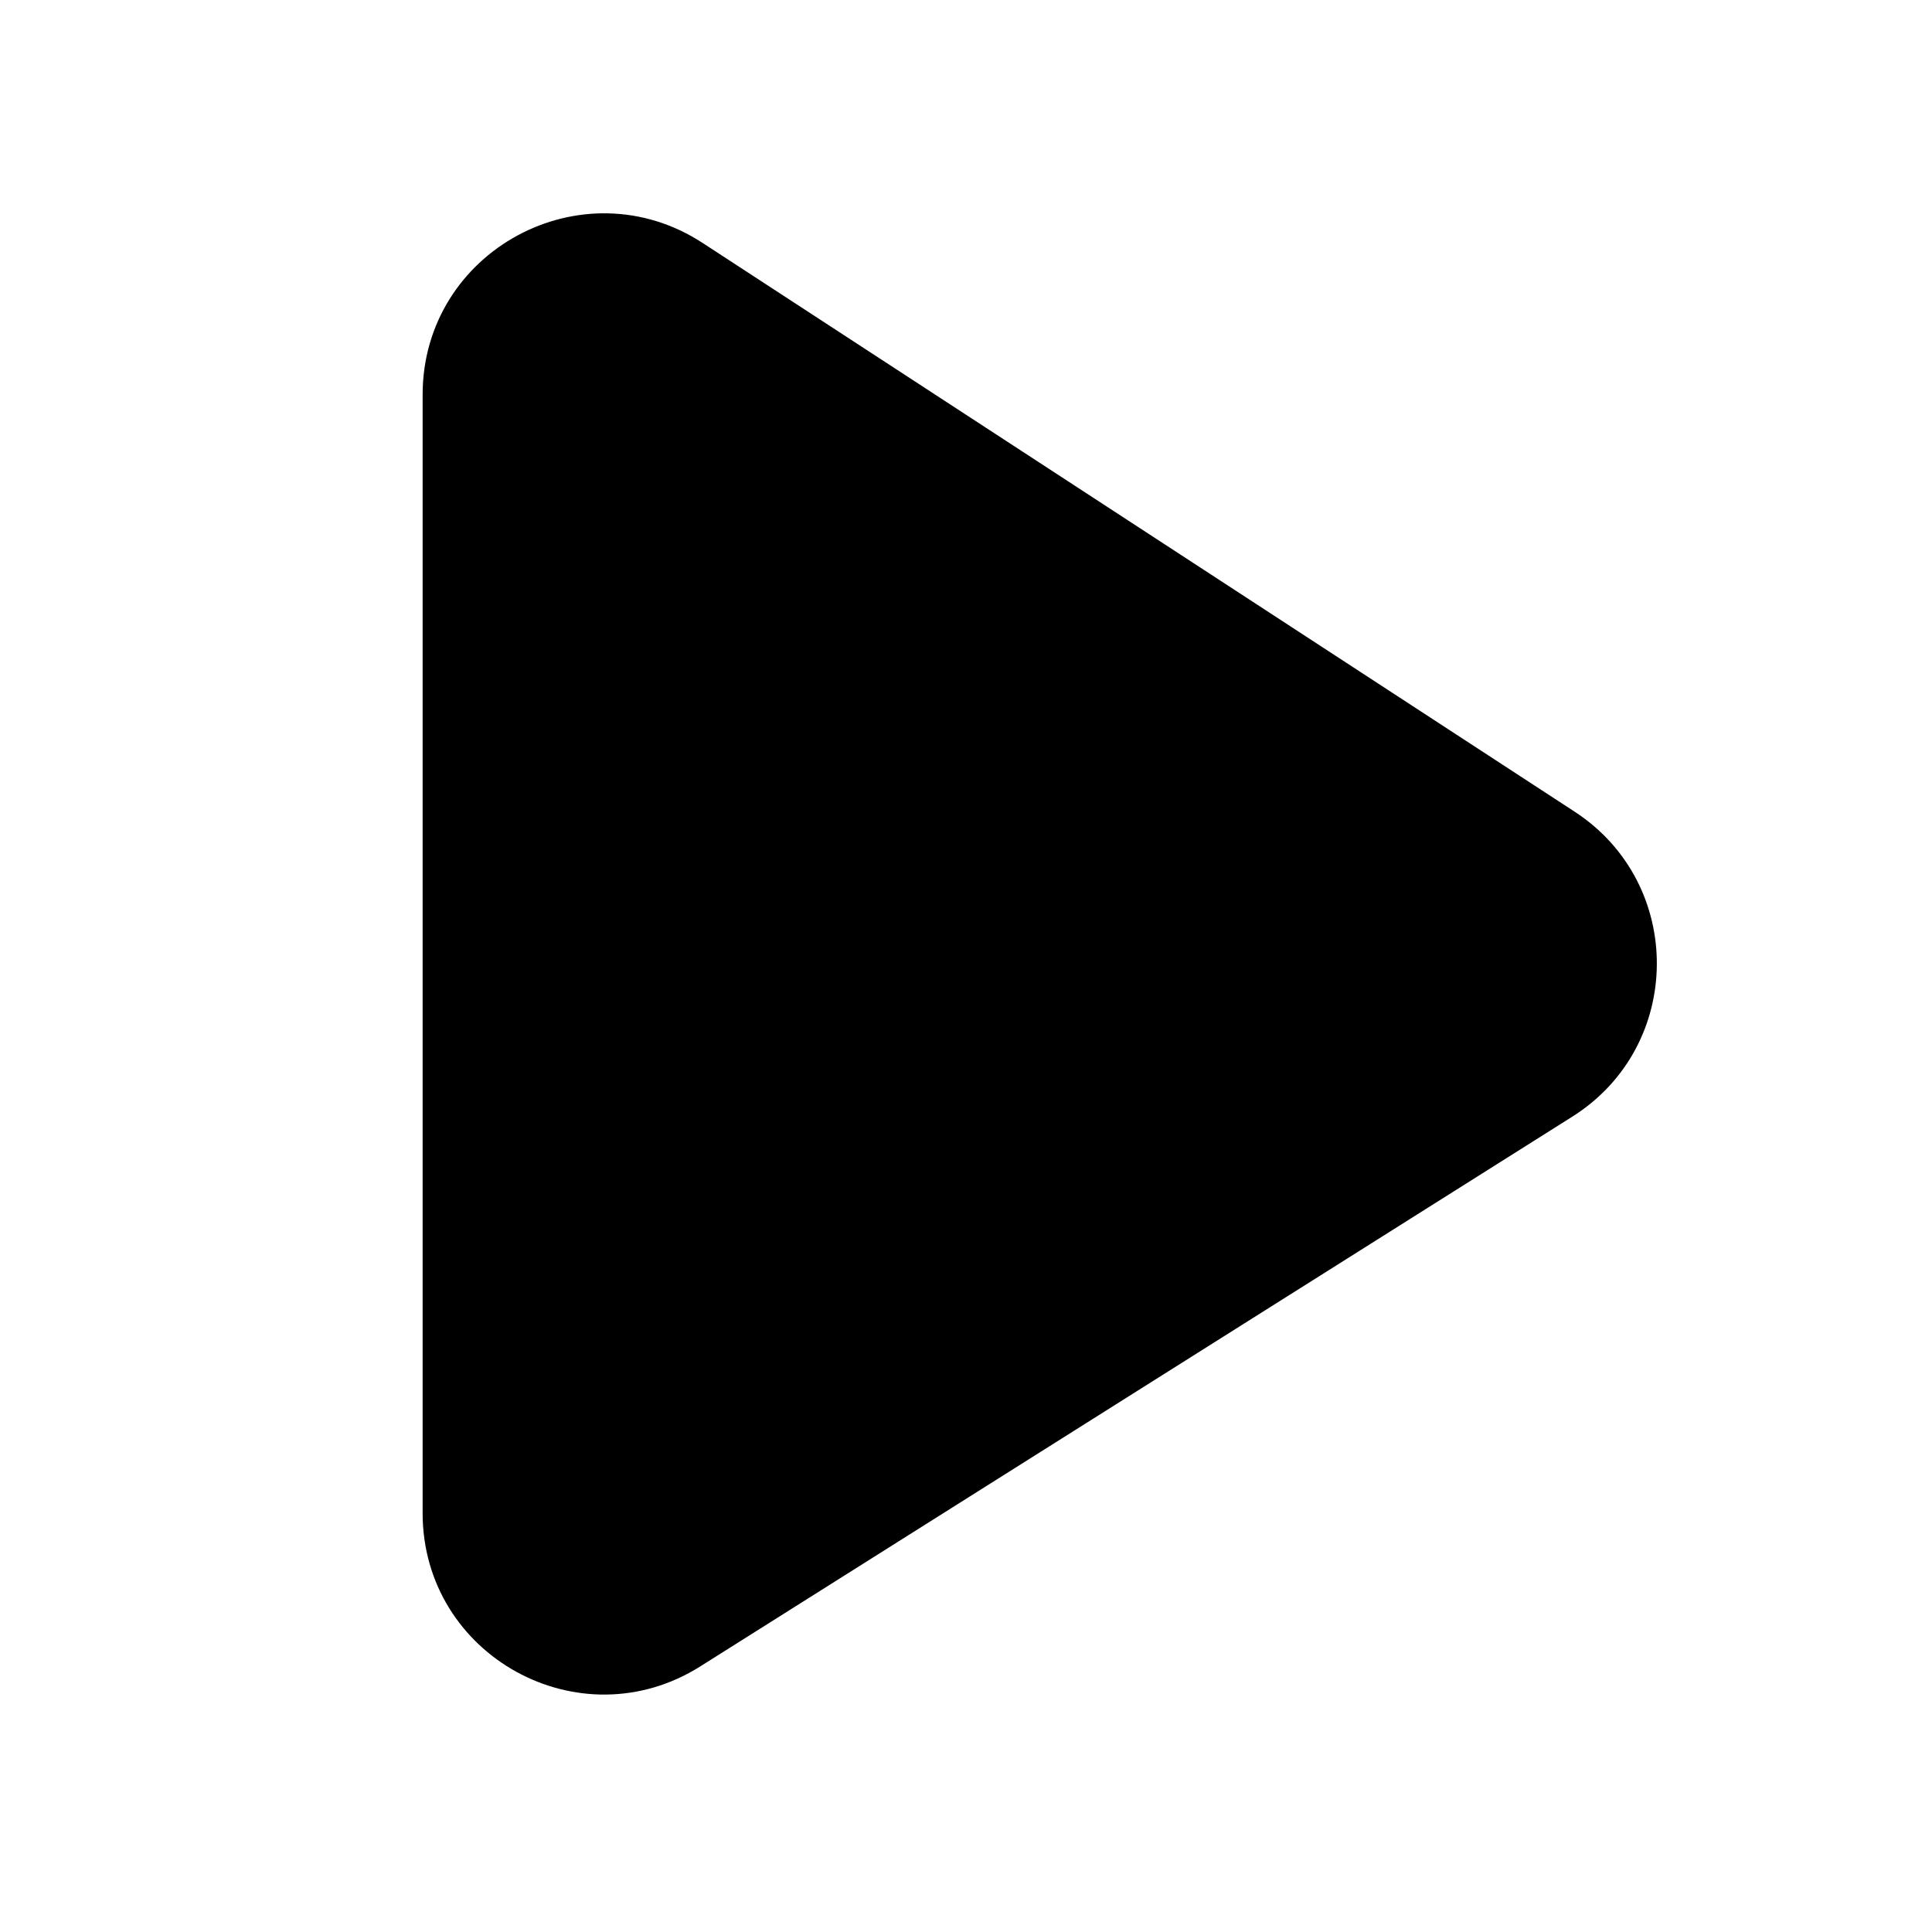
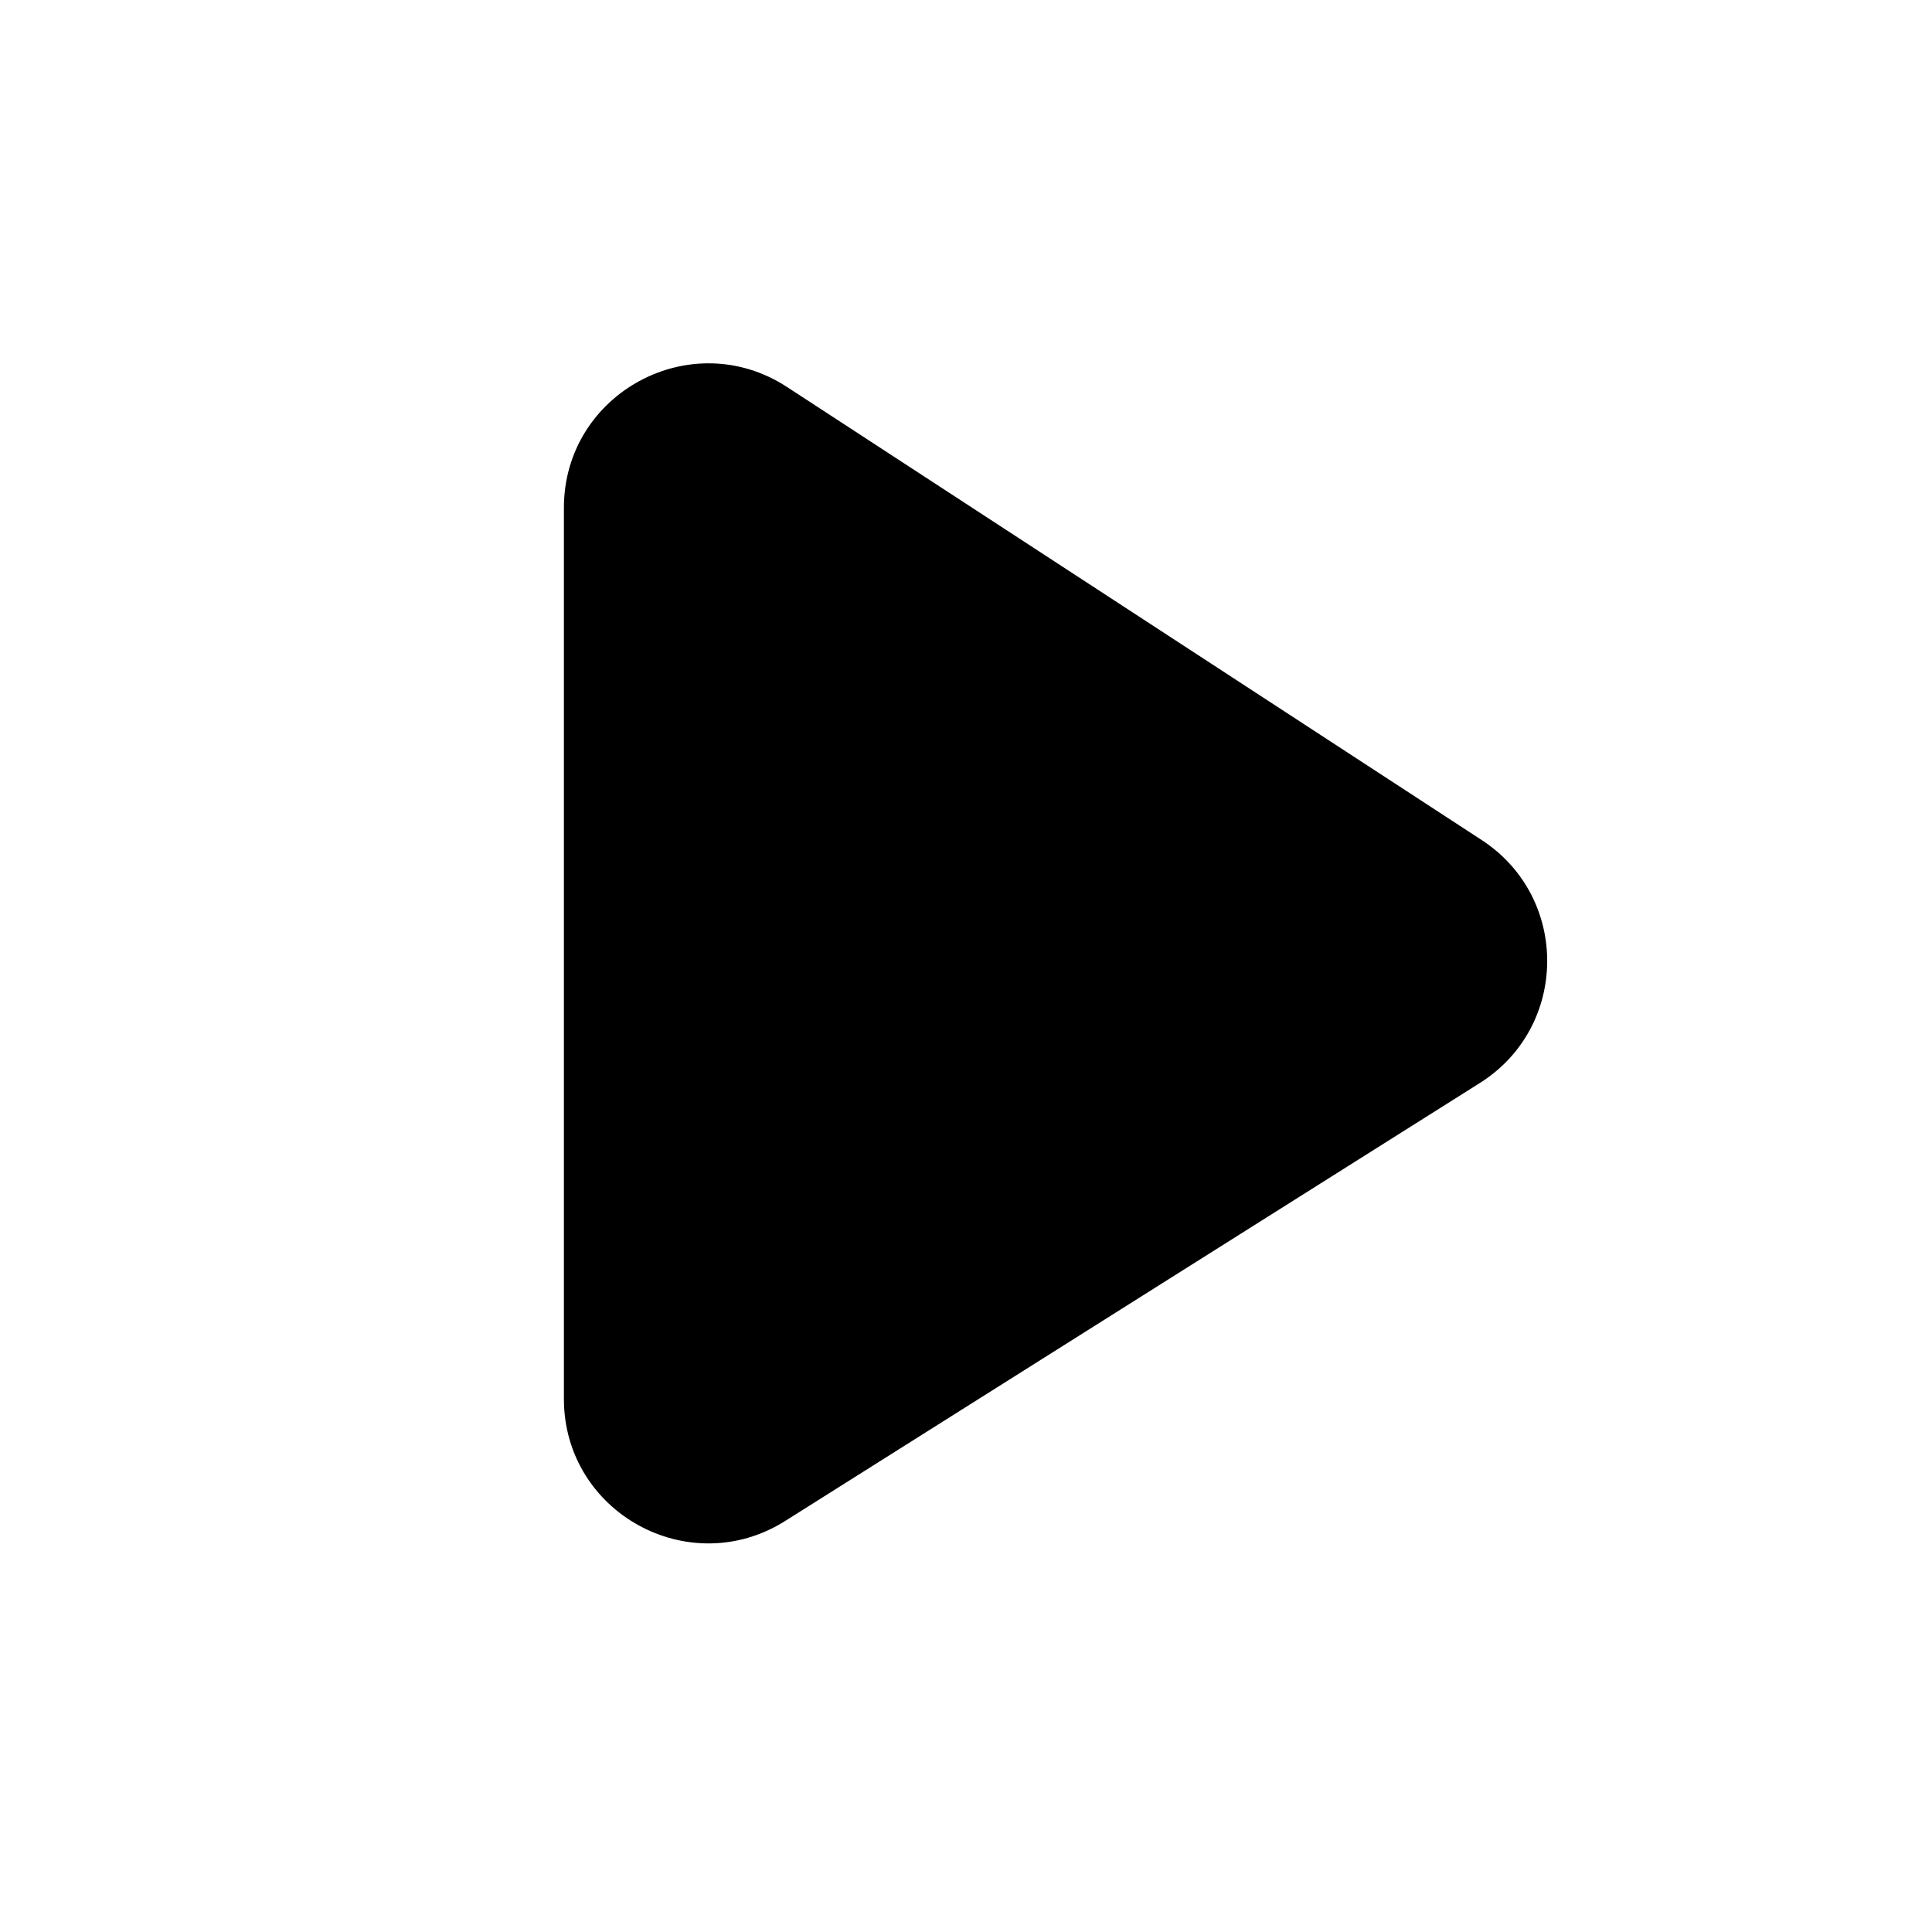
<svg xmlns="http://www.w3.org/2000/svg" width="32" height="32" viewBox="0 0 32 32" fill="none">
-   <path d="M7 25.062V6.538C7 4.156 9.643 2.724 11.639 4.025L26.081 13.444C27.913 14.639 27.892 17.329 26.043 18.495L11.6 27.6C9.602 28.86 7 27.424 7 25.062Z" fill="black" />
+   <path d="M9.34 23.17V8.412C9.34 6.514 11.446 5.373 13.036 6.41L24.542 13.914C26.001 14.866 25.985 17.009 24.511 17.938L13.005 25.192C11.413 26.195 9.34 25.052 9.34 23.17Z" fill="black" />
</svg>
